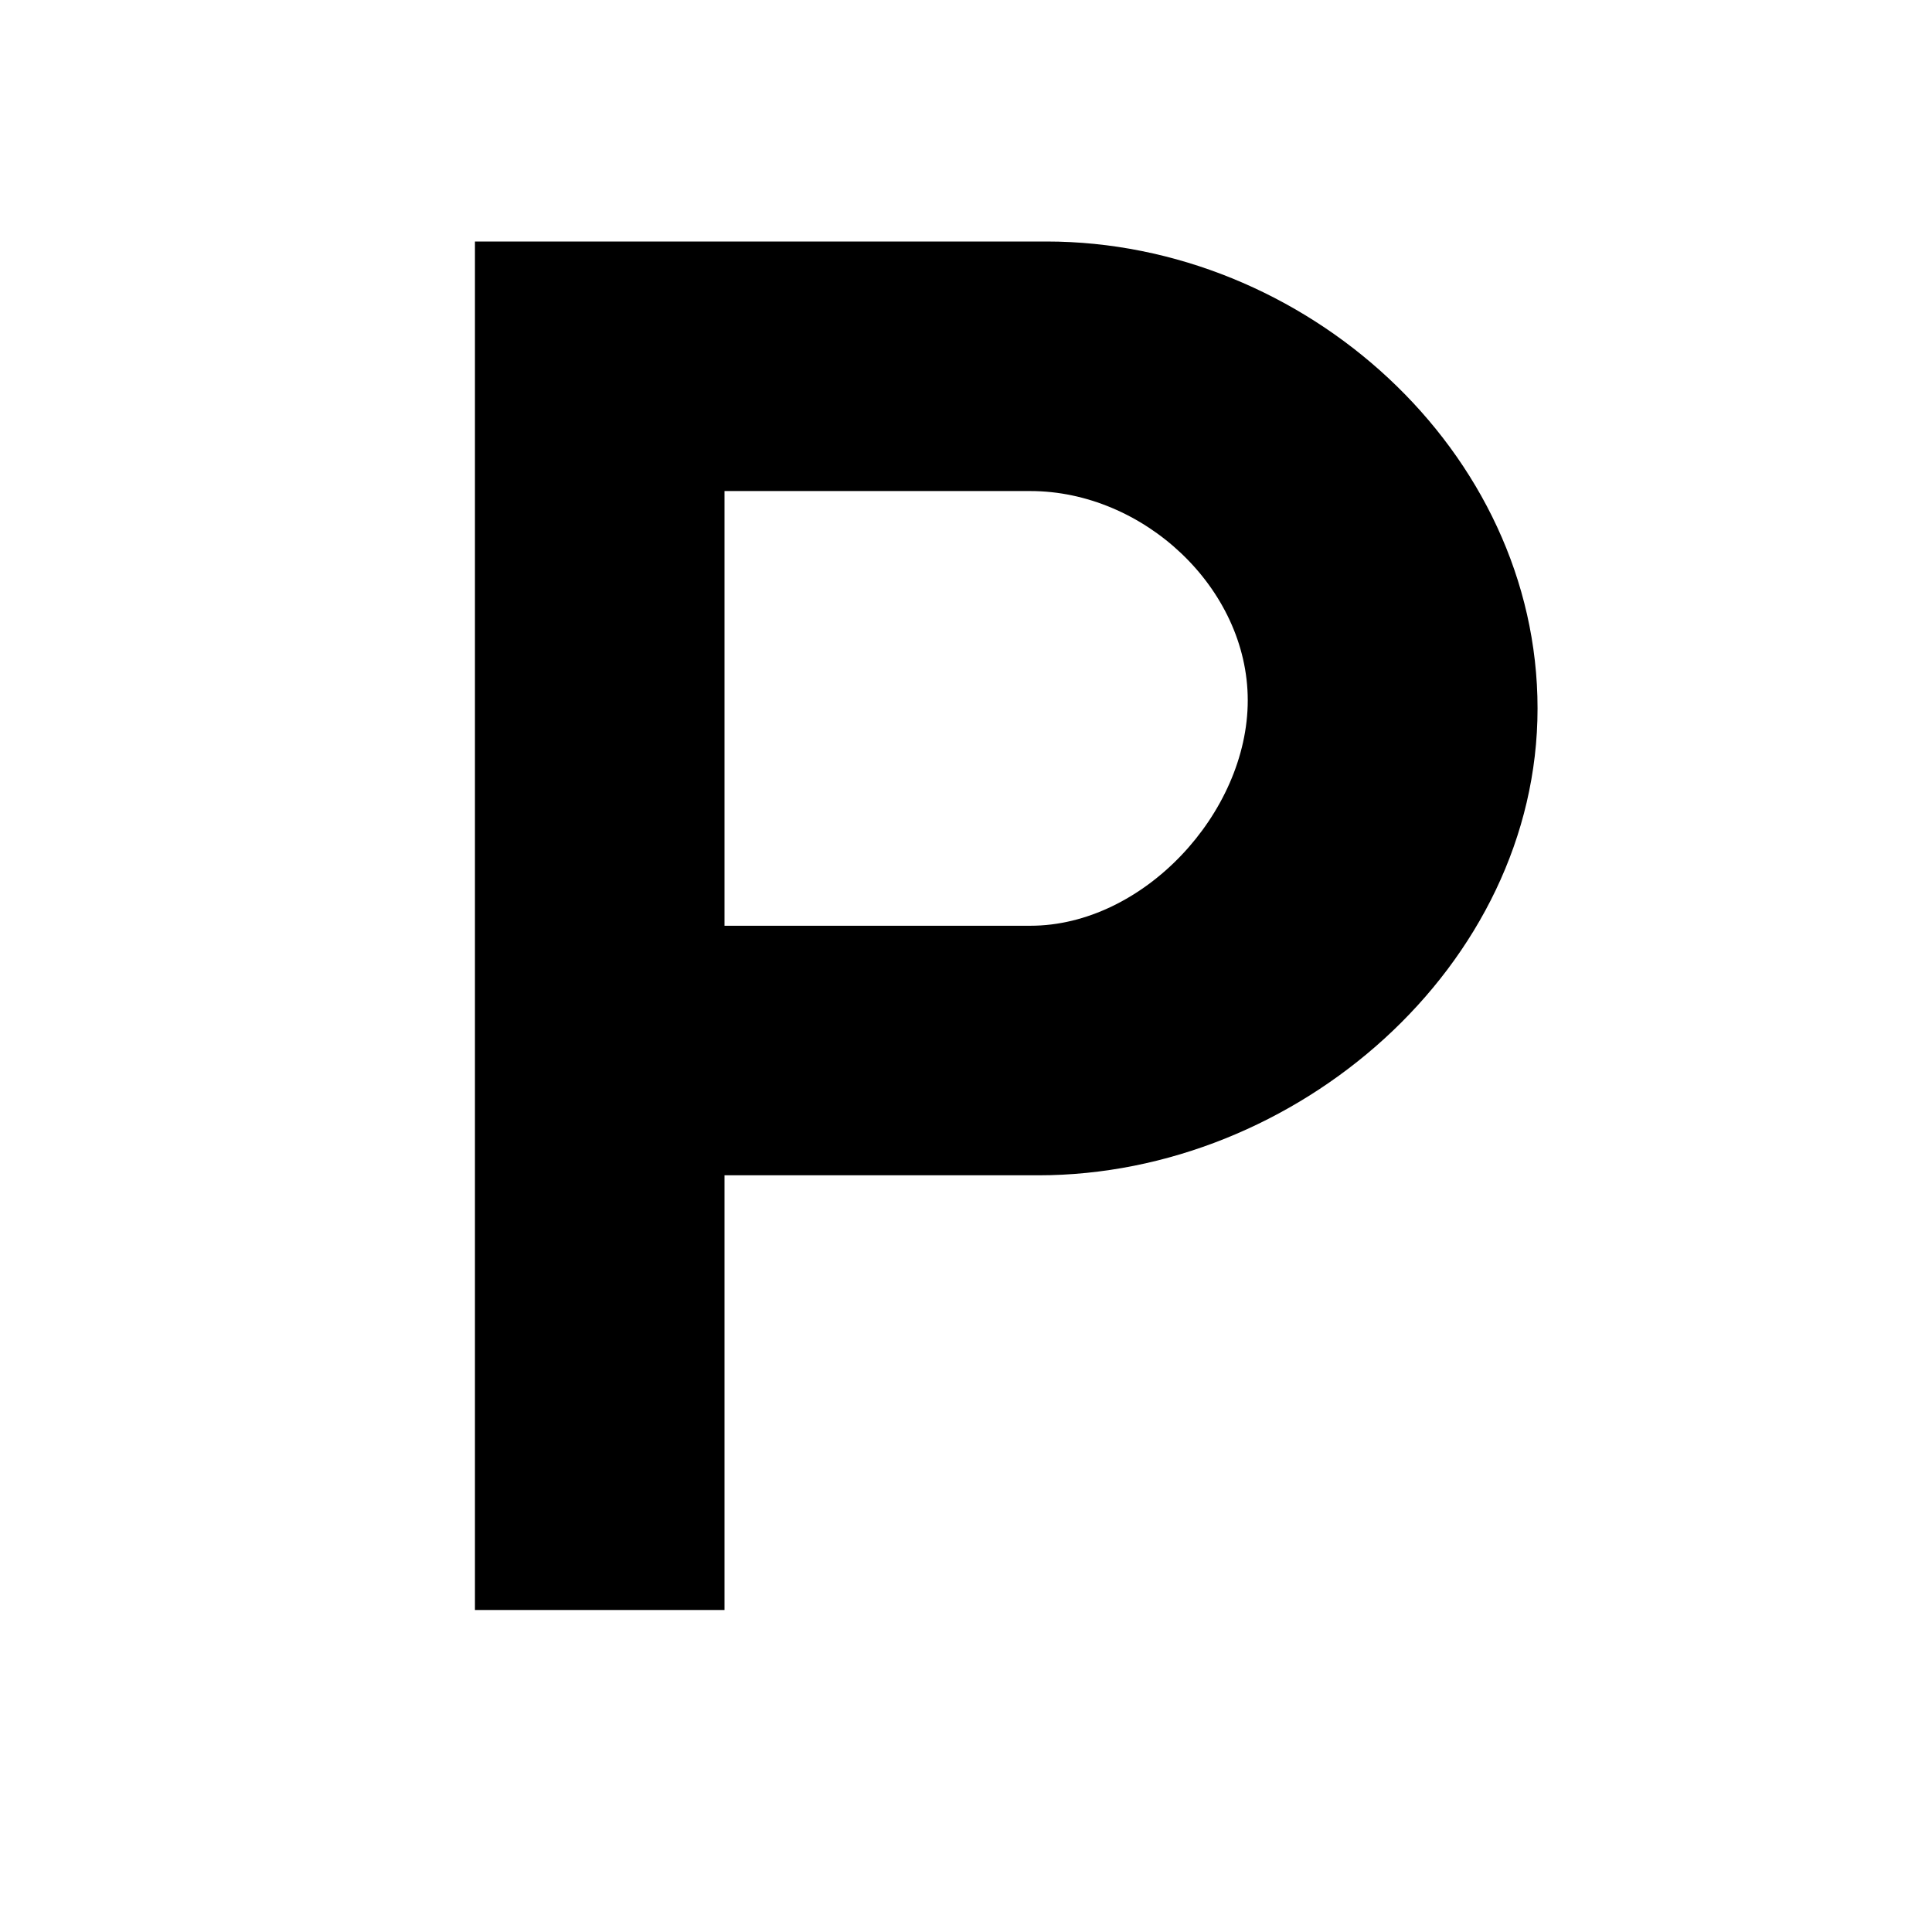
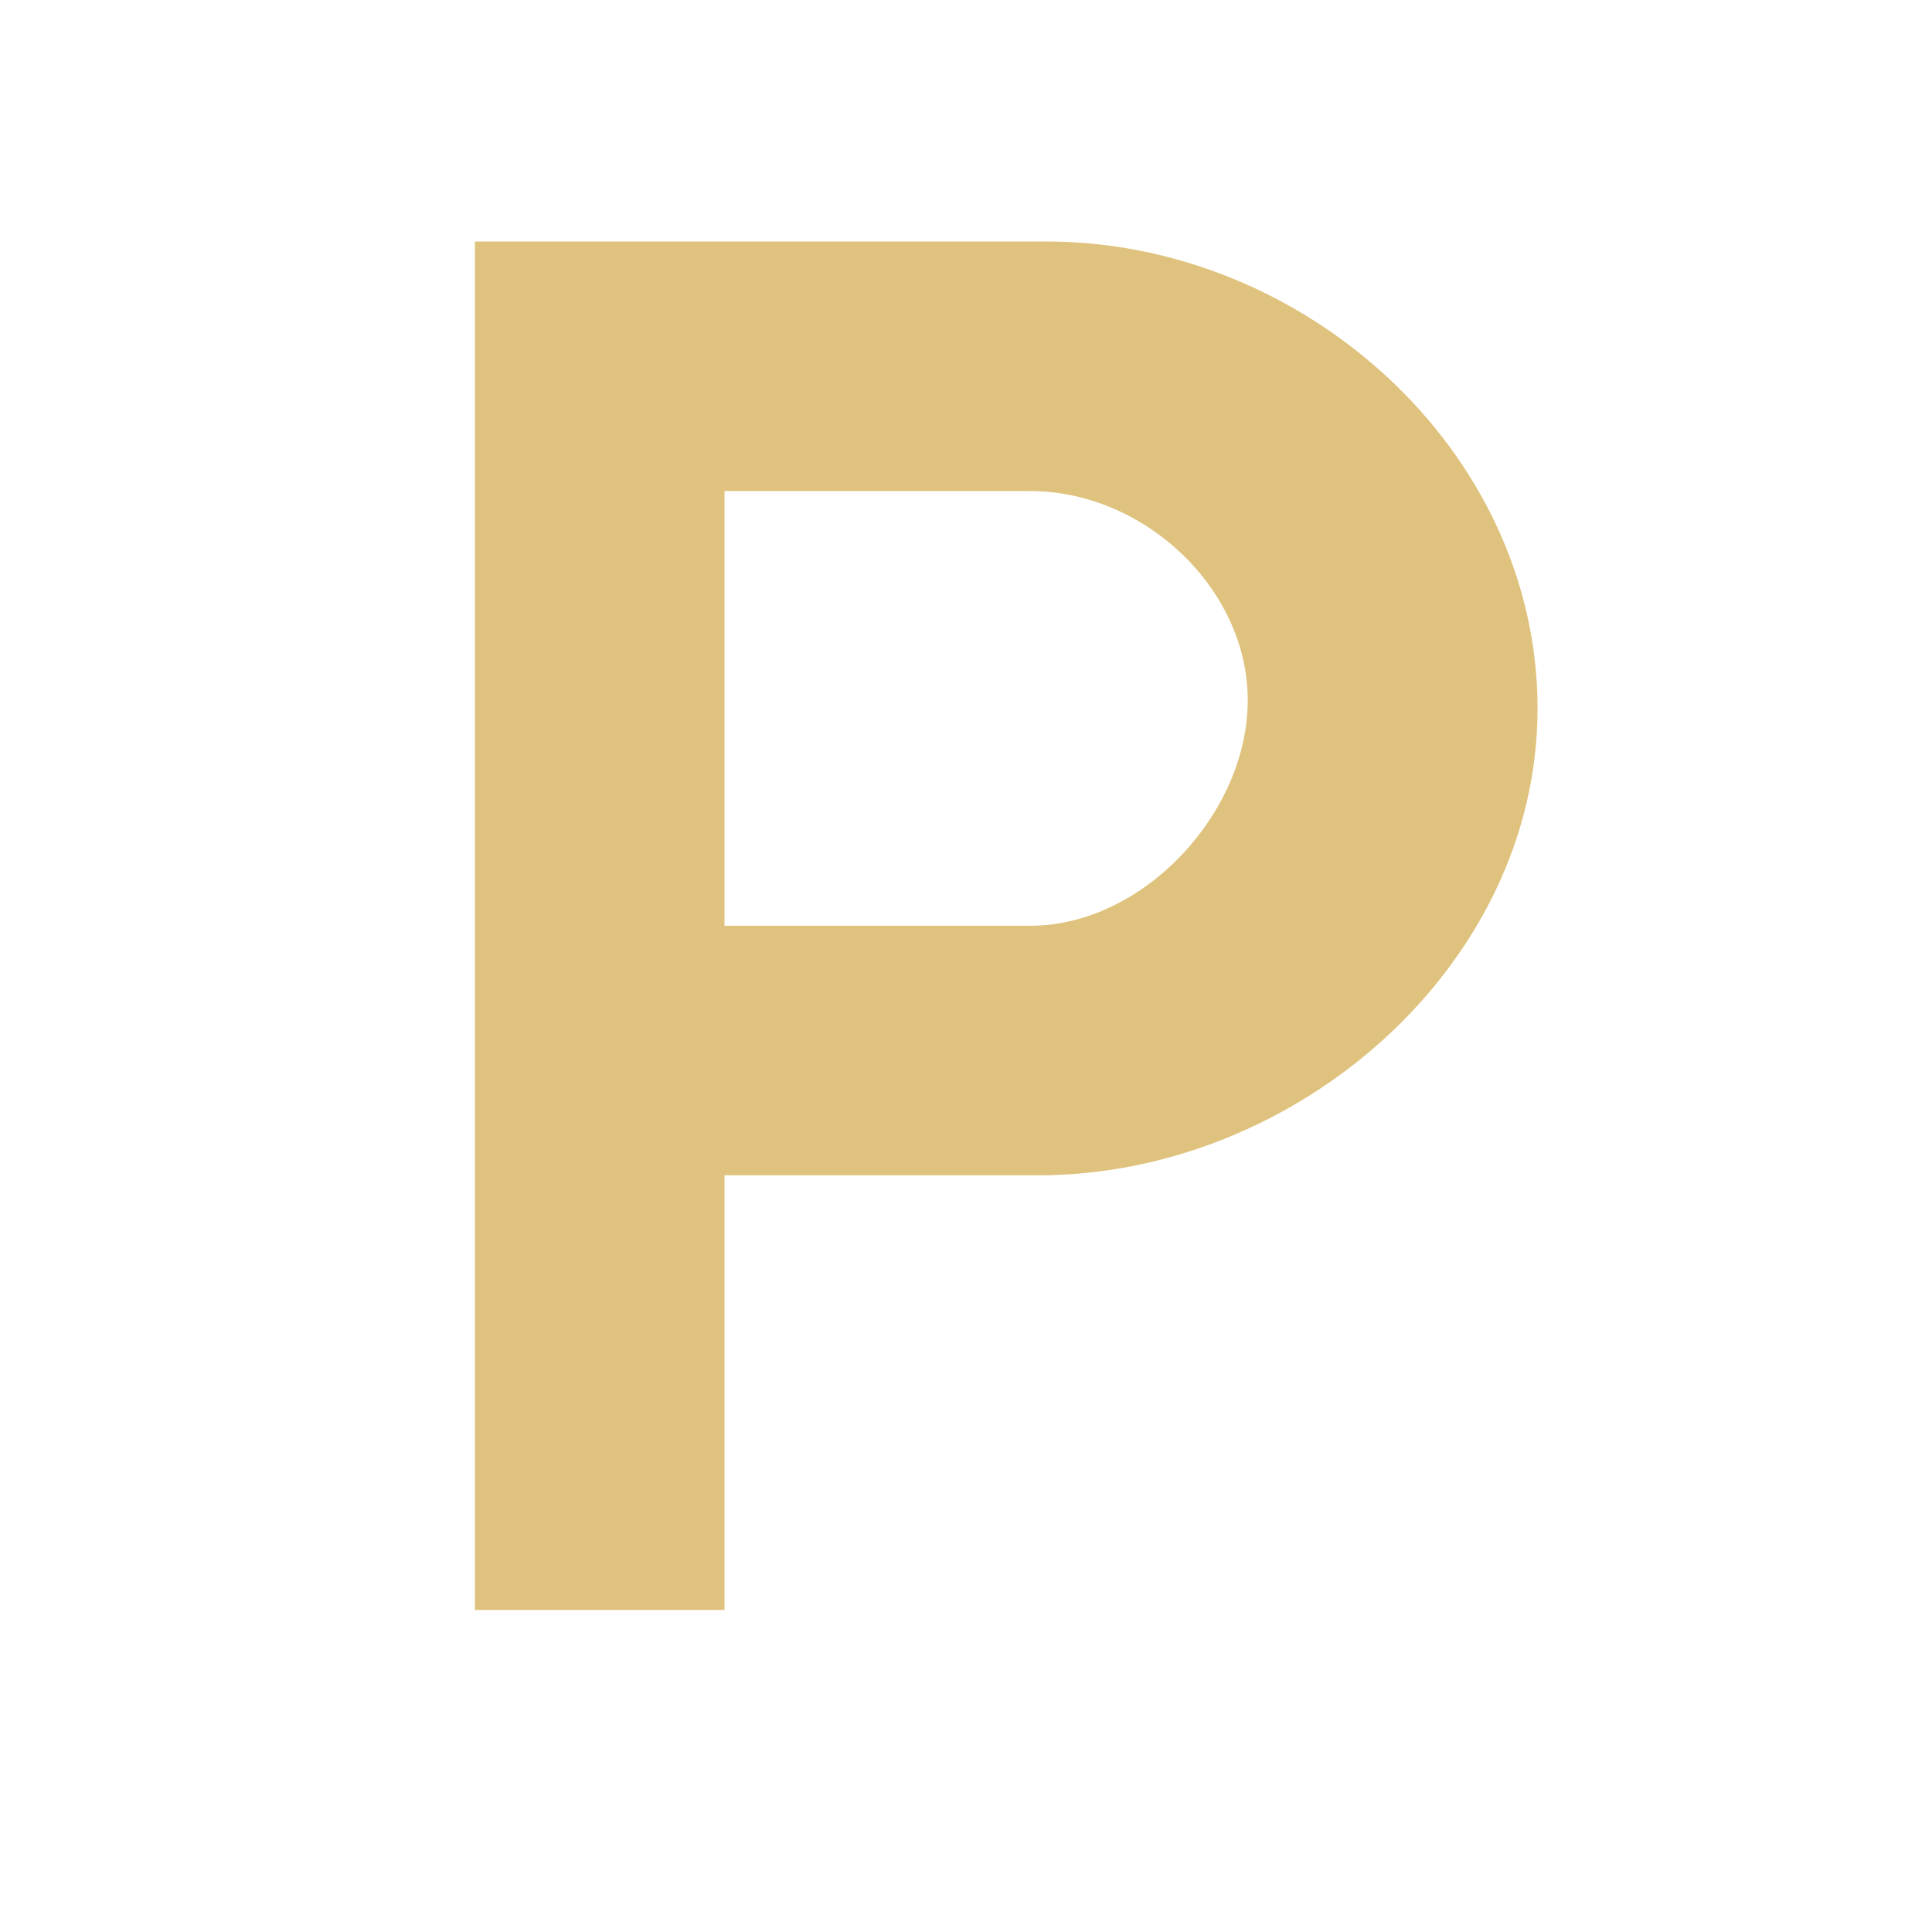
- <svg xmlns="http://www.w3.org/2000/svg" version="1.1" id="Layer_1" x="0px" y="0px" width="24px" height="24px" viewBox="0 0 24 24" enable-background="new 0 0 24 24" xml:space="preserve">
-   <path d="M12.8,11.5c1.4,0,2.7-1.4,2.7-2.8s-1.3-2.6-2.7-2.6H9v5.4H12.8z M13,3c3.2,0,6.1,2.6,6.1,5.8s-3,5.8-6.2,5.8H9V20H5.9V3H13z  " />
+ <svg xmlns="http://www.w3.org/2000/svg" width="24" height="24" xml:space="preserve" overflow="hidden">
+   <g transform="translate(-628 -348)">
+     <path d="M640.8 359.5C642.2 359.5 643.5 358.1 643.5 356.7 643.5 355.3 642.2 354.1 640.8 354.1L637 354.1 637 359.5 640.8 359.5ZM641 351C644.2 351 647.1 353.6 647.1 356.8 647.1 360 644.1 362.6 640.9 362.6L637 362.6 637 368 633.9 368 633.9 351 641 351Z" fill="#DFC27D" />
+   </g>
</svg>
